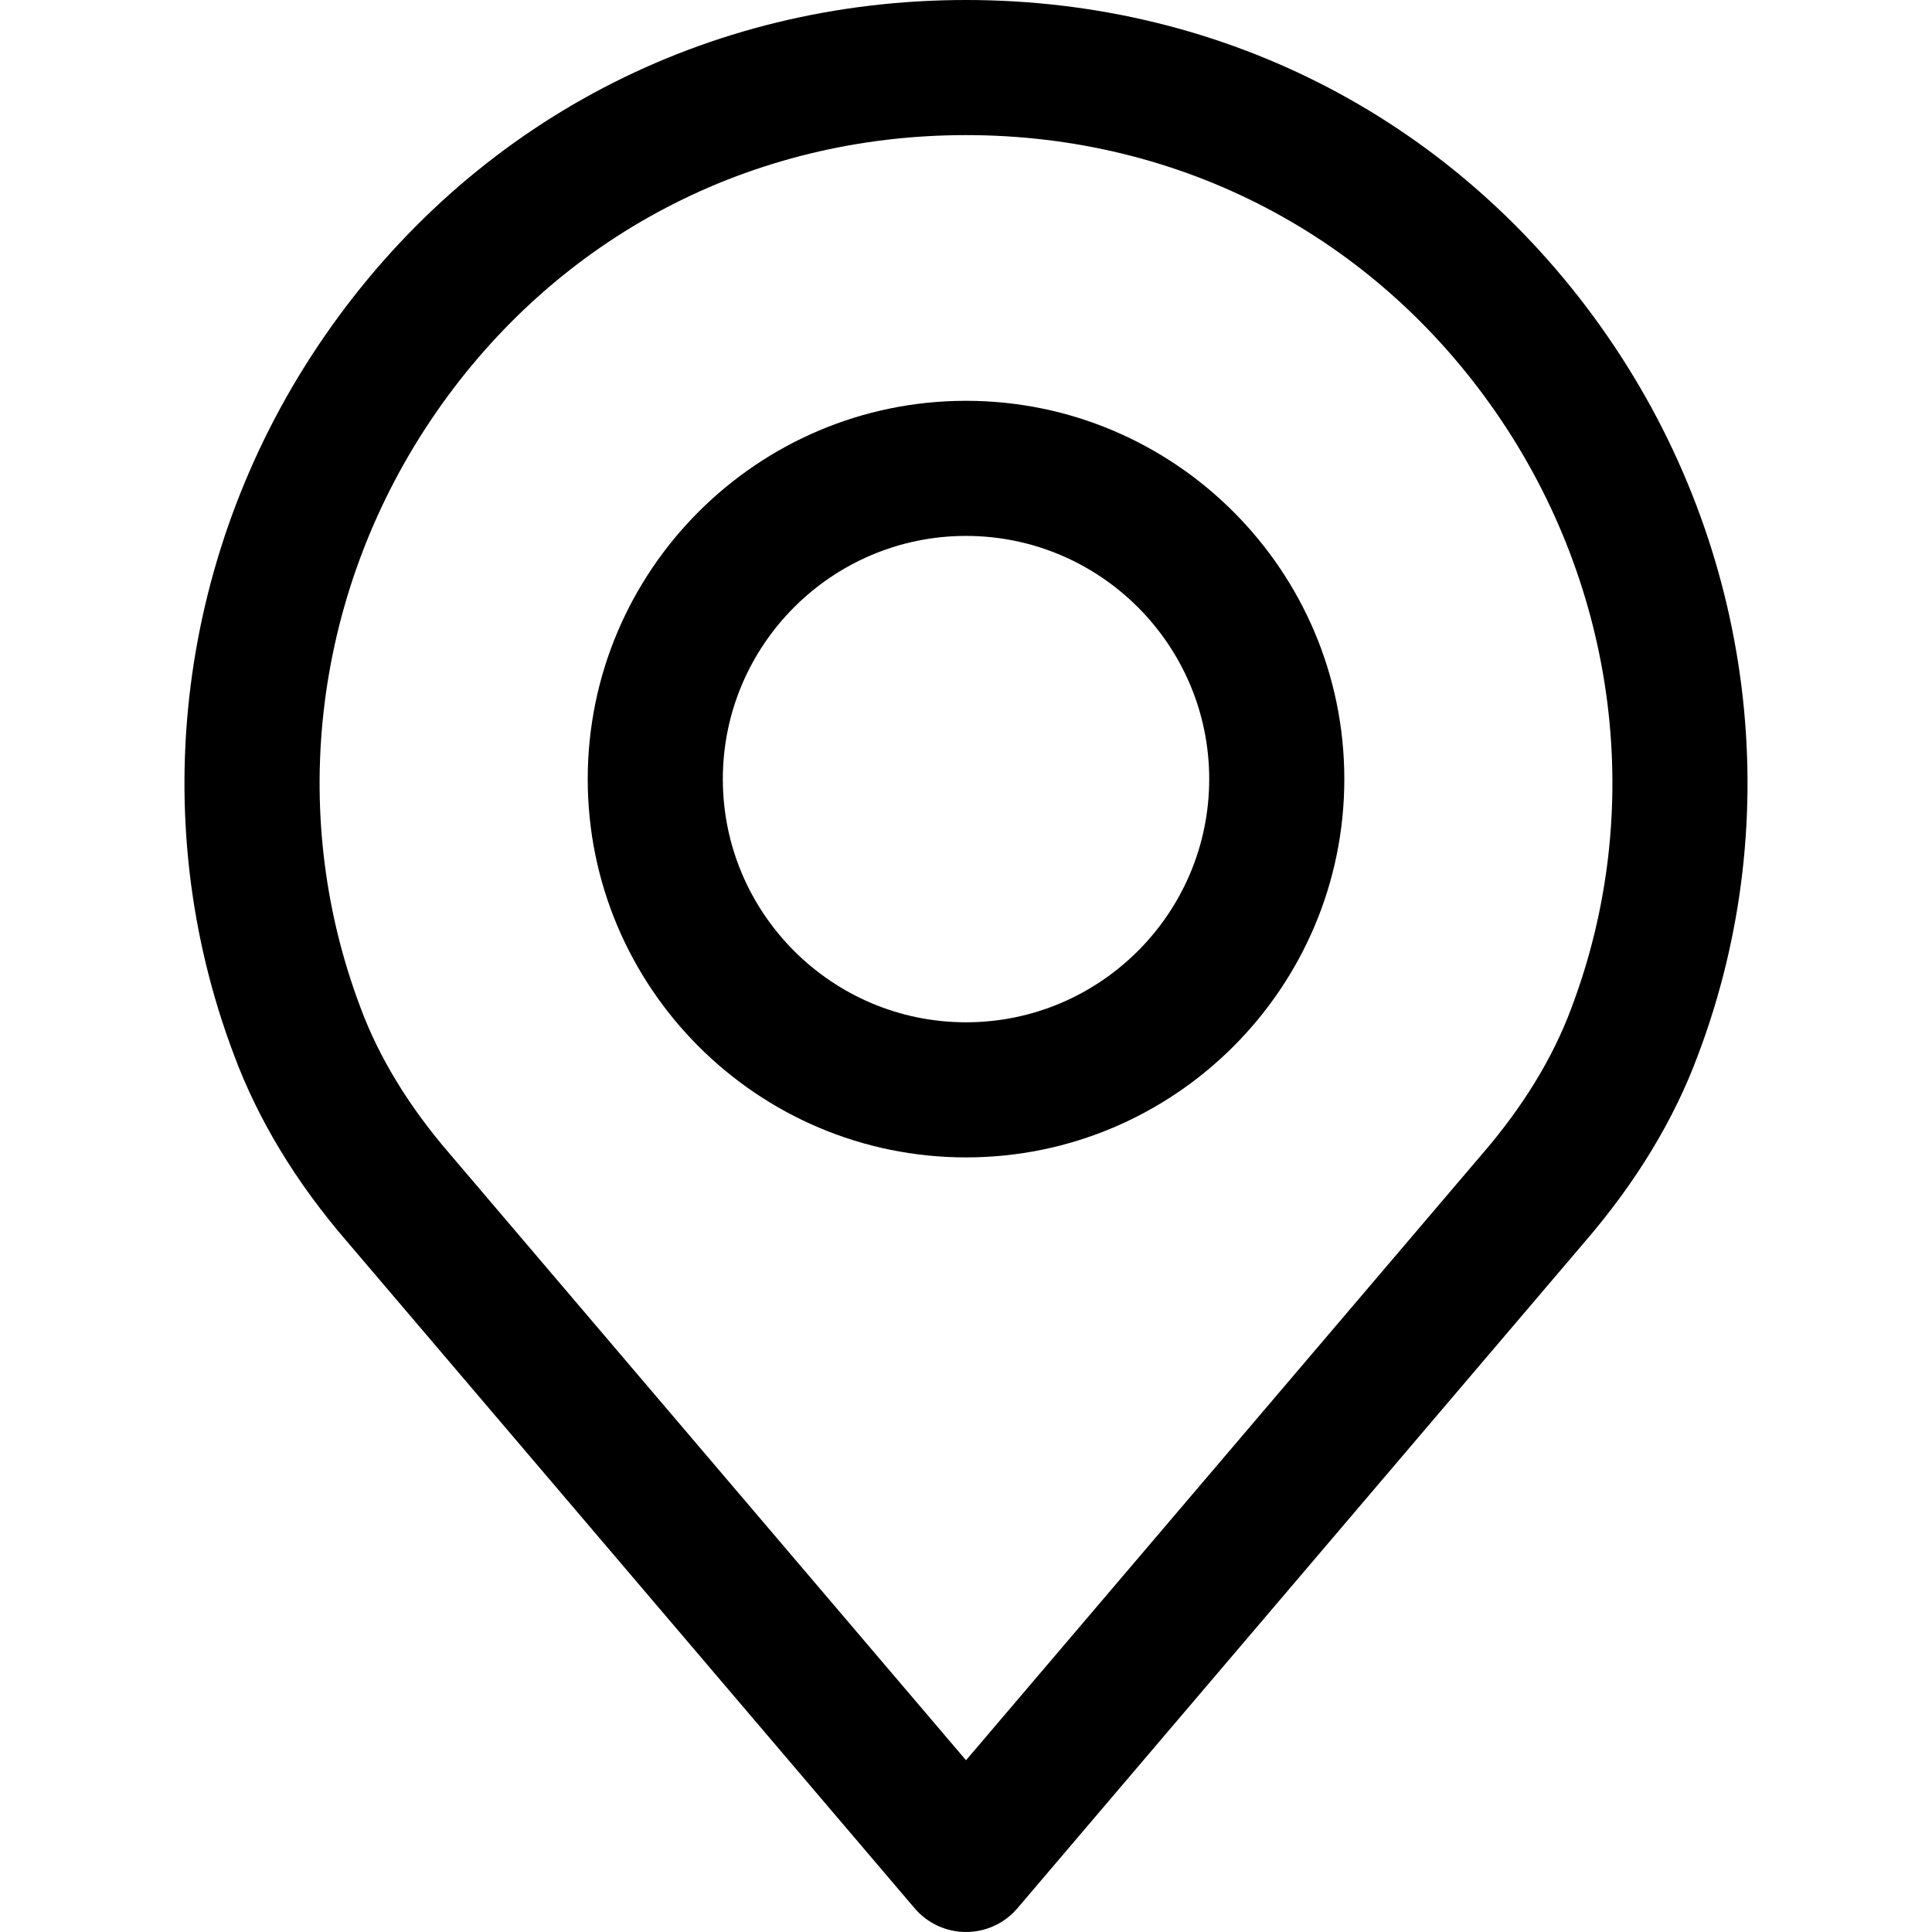
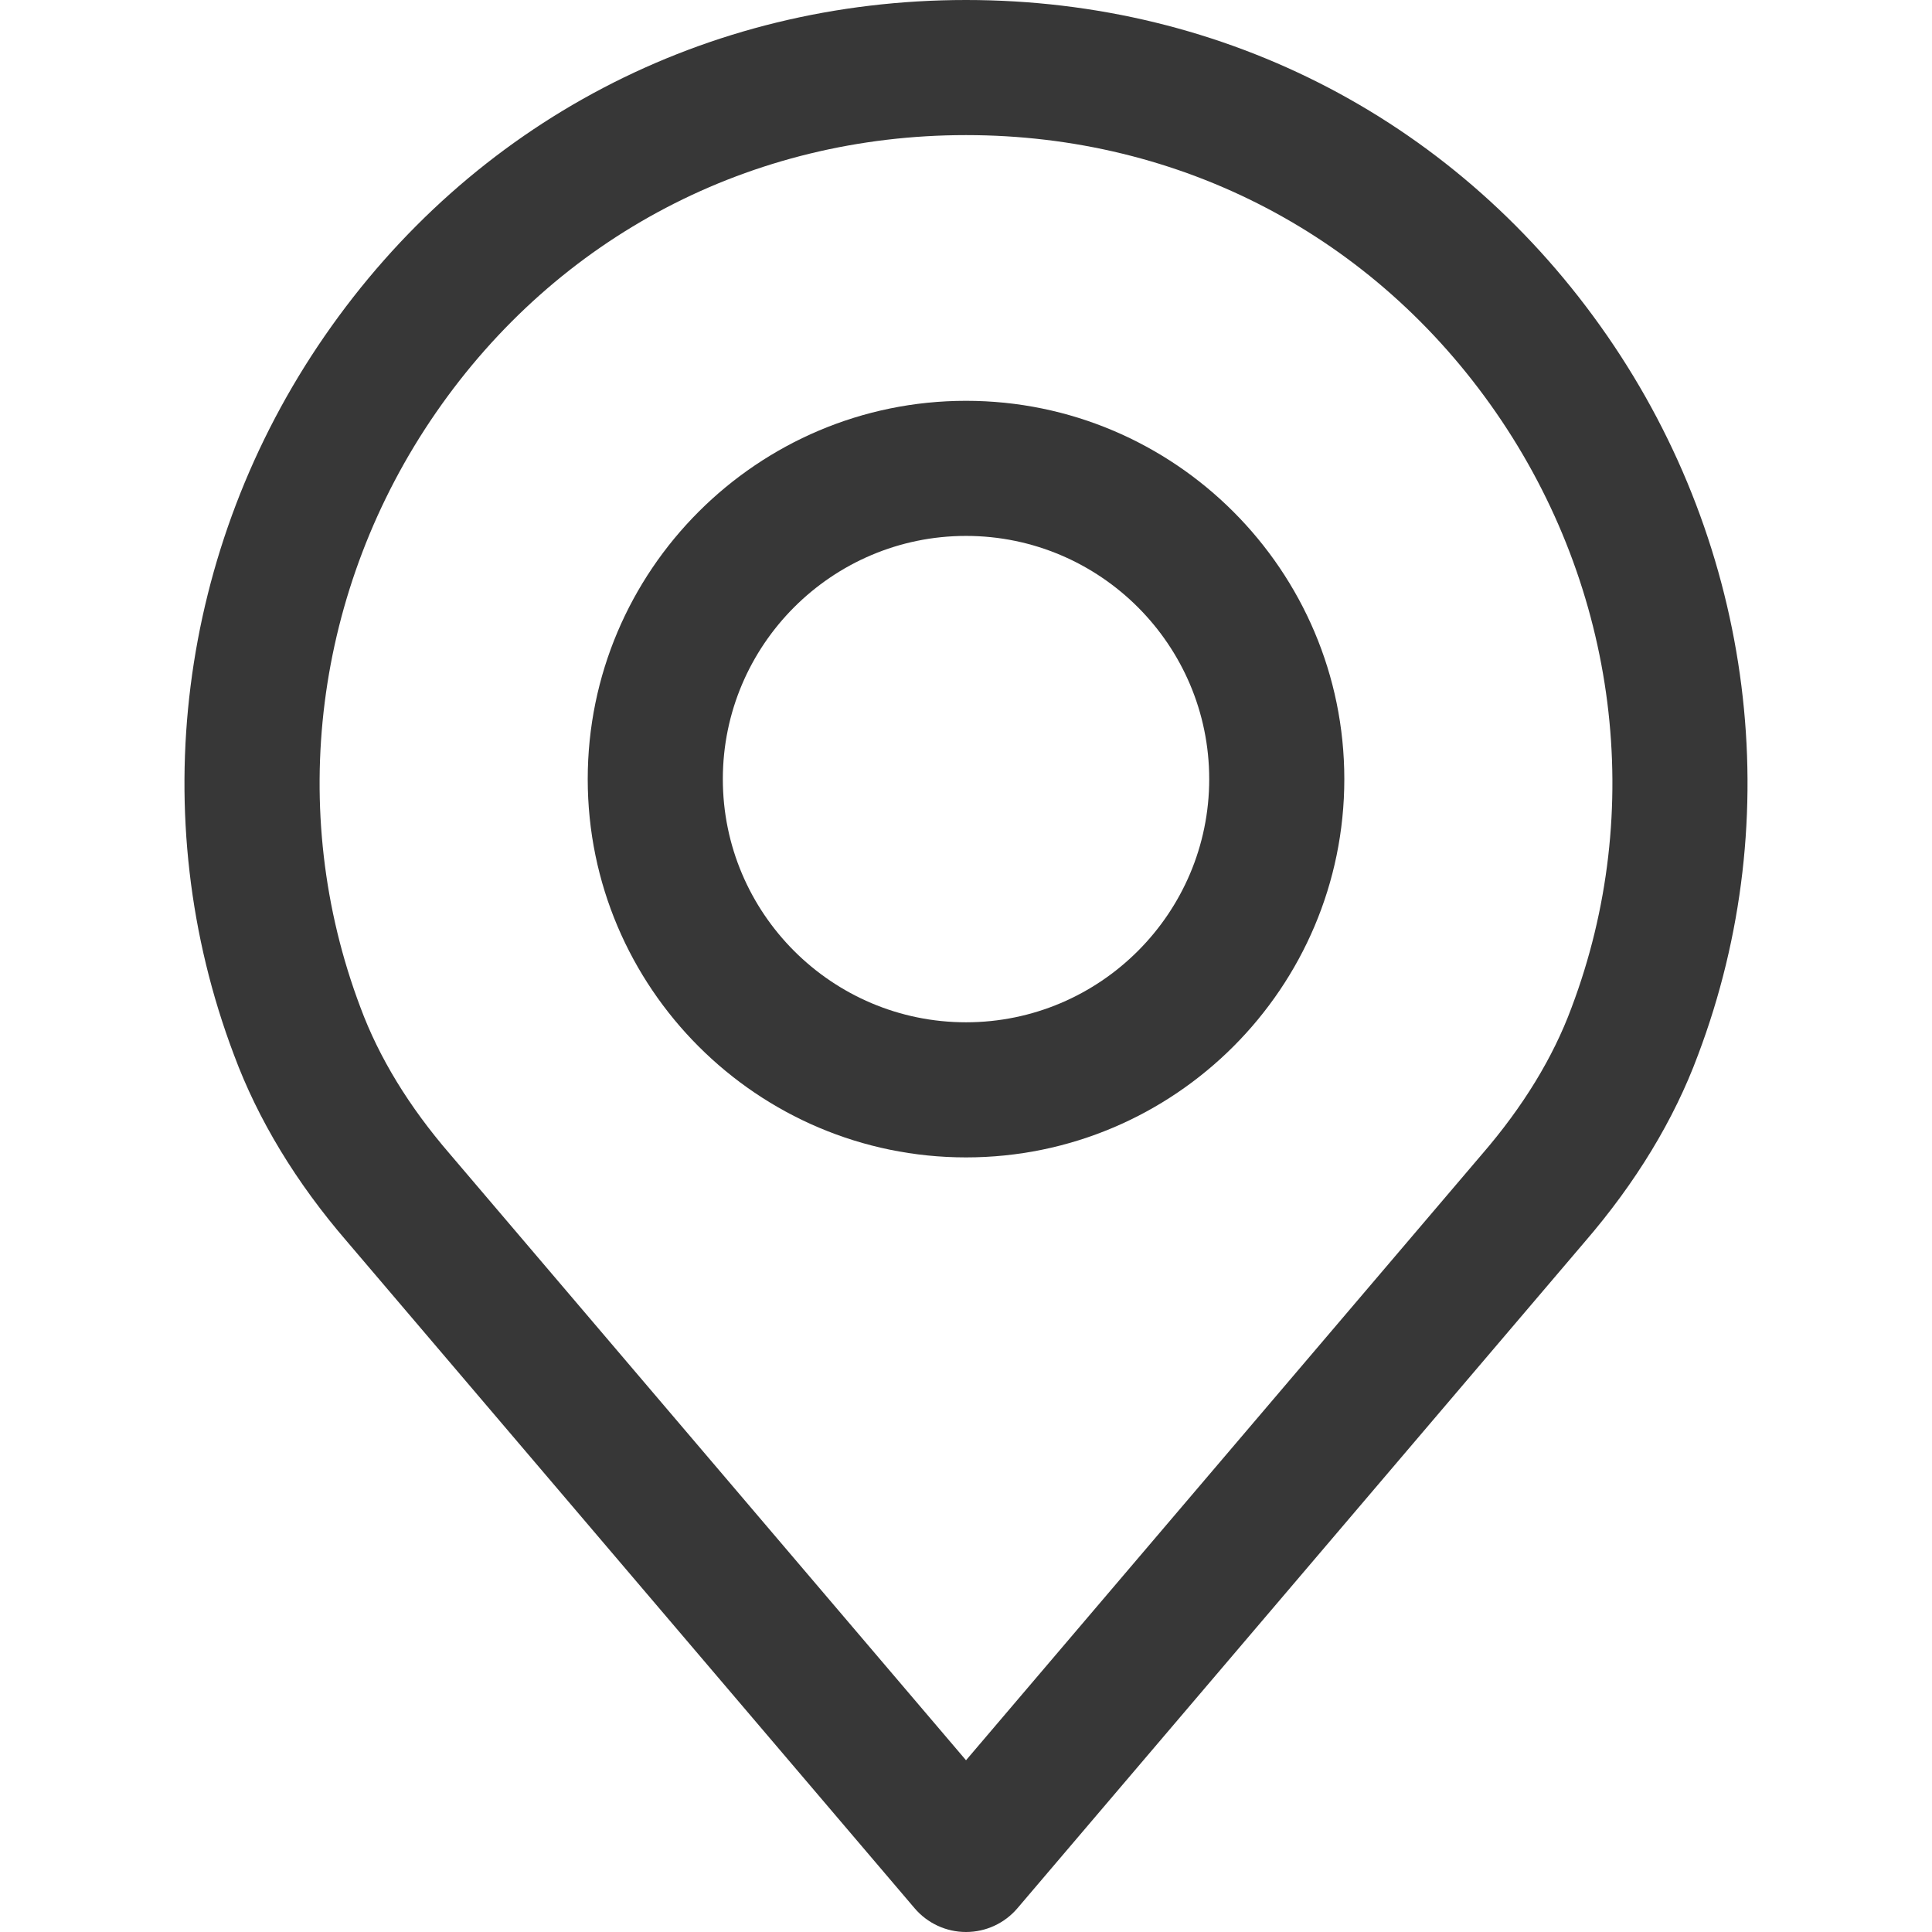
- <svg xmlns="http://www.w3.org/2000/svg" version="1.1" id="Capa_1" x="0px" y="0px" viewBox="0 0 512 512" style="enable-background:new 0 0 512 512;" xml:space="preserve">
+ <svg xmlns="http://www.w3.org/2000/svg" version="1.1" id="Capa_1" fill="#373737" x="0px" y="0px" viewBox="0 0 512 512" style="enable-background:new 0 0 512 512;" xml:space="preserve">
  <g>
    <g>
      <path d="M425.951,89.021C386.864,32.451,324.917,0,256.006,0S125.148,32.451,86.061,89.021    c-38.895,56.284-47.876,127.541-24.072,190.496c6.367,17.192,16.488,33.895,30.01,49.547l150.378,176.634    c3.401,3.998,8.384,6.302,13.629,6.302c5.245,0,10.228-2.303,13.629-6.302l150.336-176.586    c13.582-15.742,23.69-32.427,30.004-49.481C473.827,216.562,464.846,145.305,425.951,89.021z M416.451,267.093    c-4.869,13.158-12.818,26.167-23.613,38.68c-0.03,0.03-0.06,0.06-0.084,0.096L256.006,466.487L119.174,305.768    c-10.789-12.502-18.738-25.51-23.655-38.794c-19.686-52.065-12.215-110.981,19.991-157.592    c32.307-46.76,83.519-73.578,140.496-73.578c56.976,0,108.182,26.817,140.49,73.578    C428.708,155.993,436.185,214.909,416.451,267.093z" />
    </g>
  </g>
  <g>
    <g>
      <path d="M256.006,106.219c-55.276,0-100.252,44.97-100.252,100.252s44.97,100.252,100.252,100.252s100.252-44.97,100.252-100.252    C356.258,151.195,311.282,106.219,256.006,106.219z M256.006,270.918c-35.536,0-64.448-28.912-64.448-64.448    c0-35.536,28.912-64.448,64.448-64.448c35.536,0,64.448,28.912,64.448,64.448S291.542,270.918,256.006,270.918z" />
    </g>
  </g>
  <g>
</g>
  <g>
</g>
  <g>
</g>
  <g>
</g>
  <g>
</g>
  <g>
</g>
  <g>
</g>
  <g>
</g>
  <g>
</g>
  <g>
</g>
  <g>
</g>
  <g>
</g>
  <g>
</g>
  <g>
</g>
  <g>
</g>
</svg>
